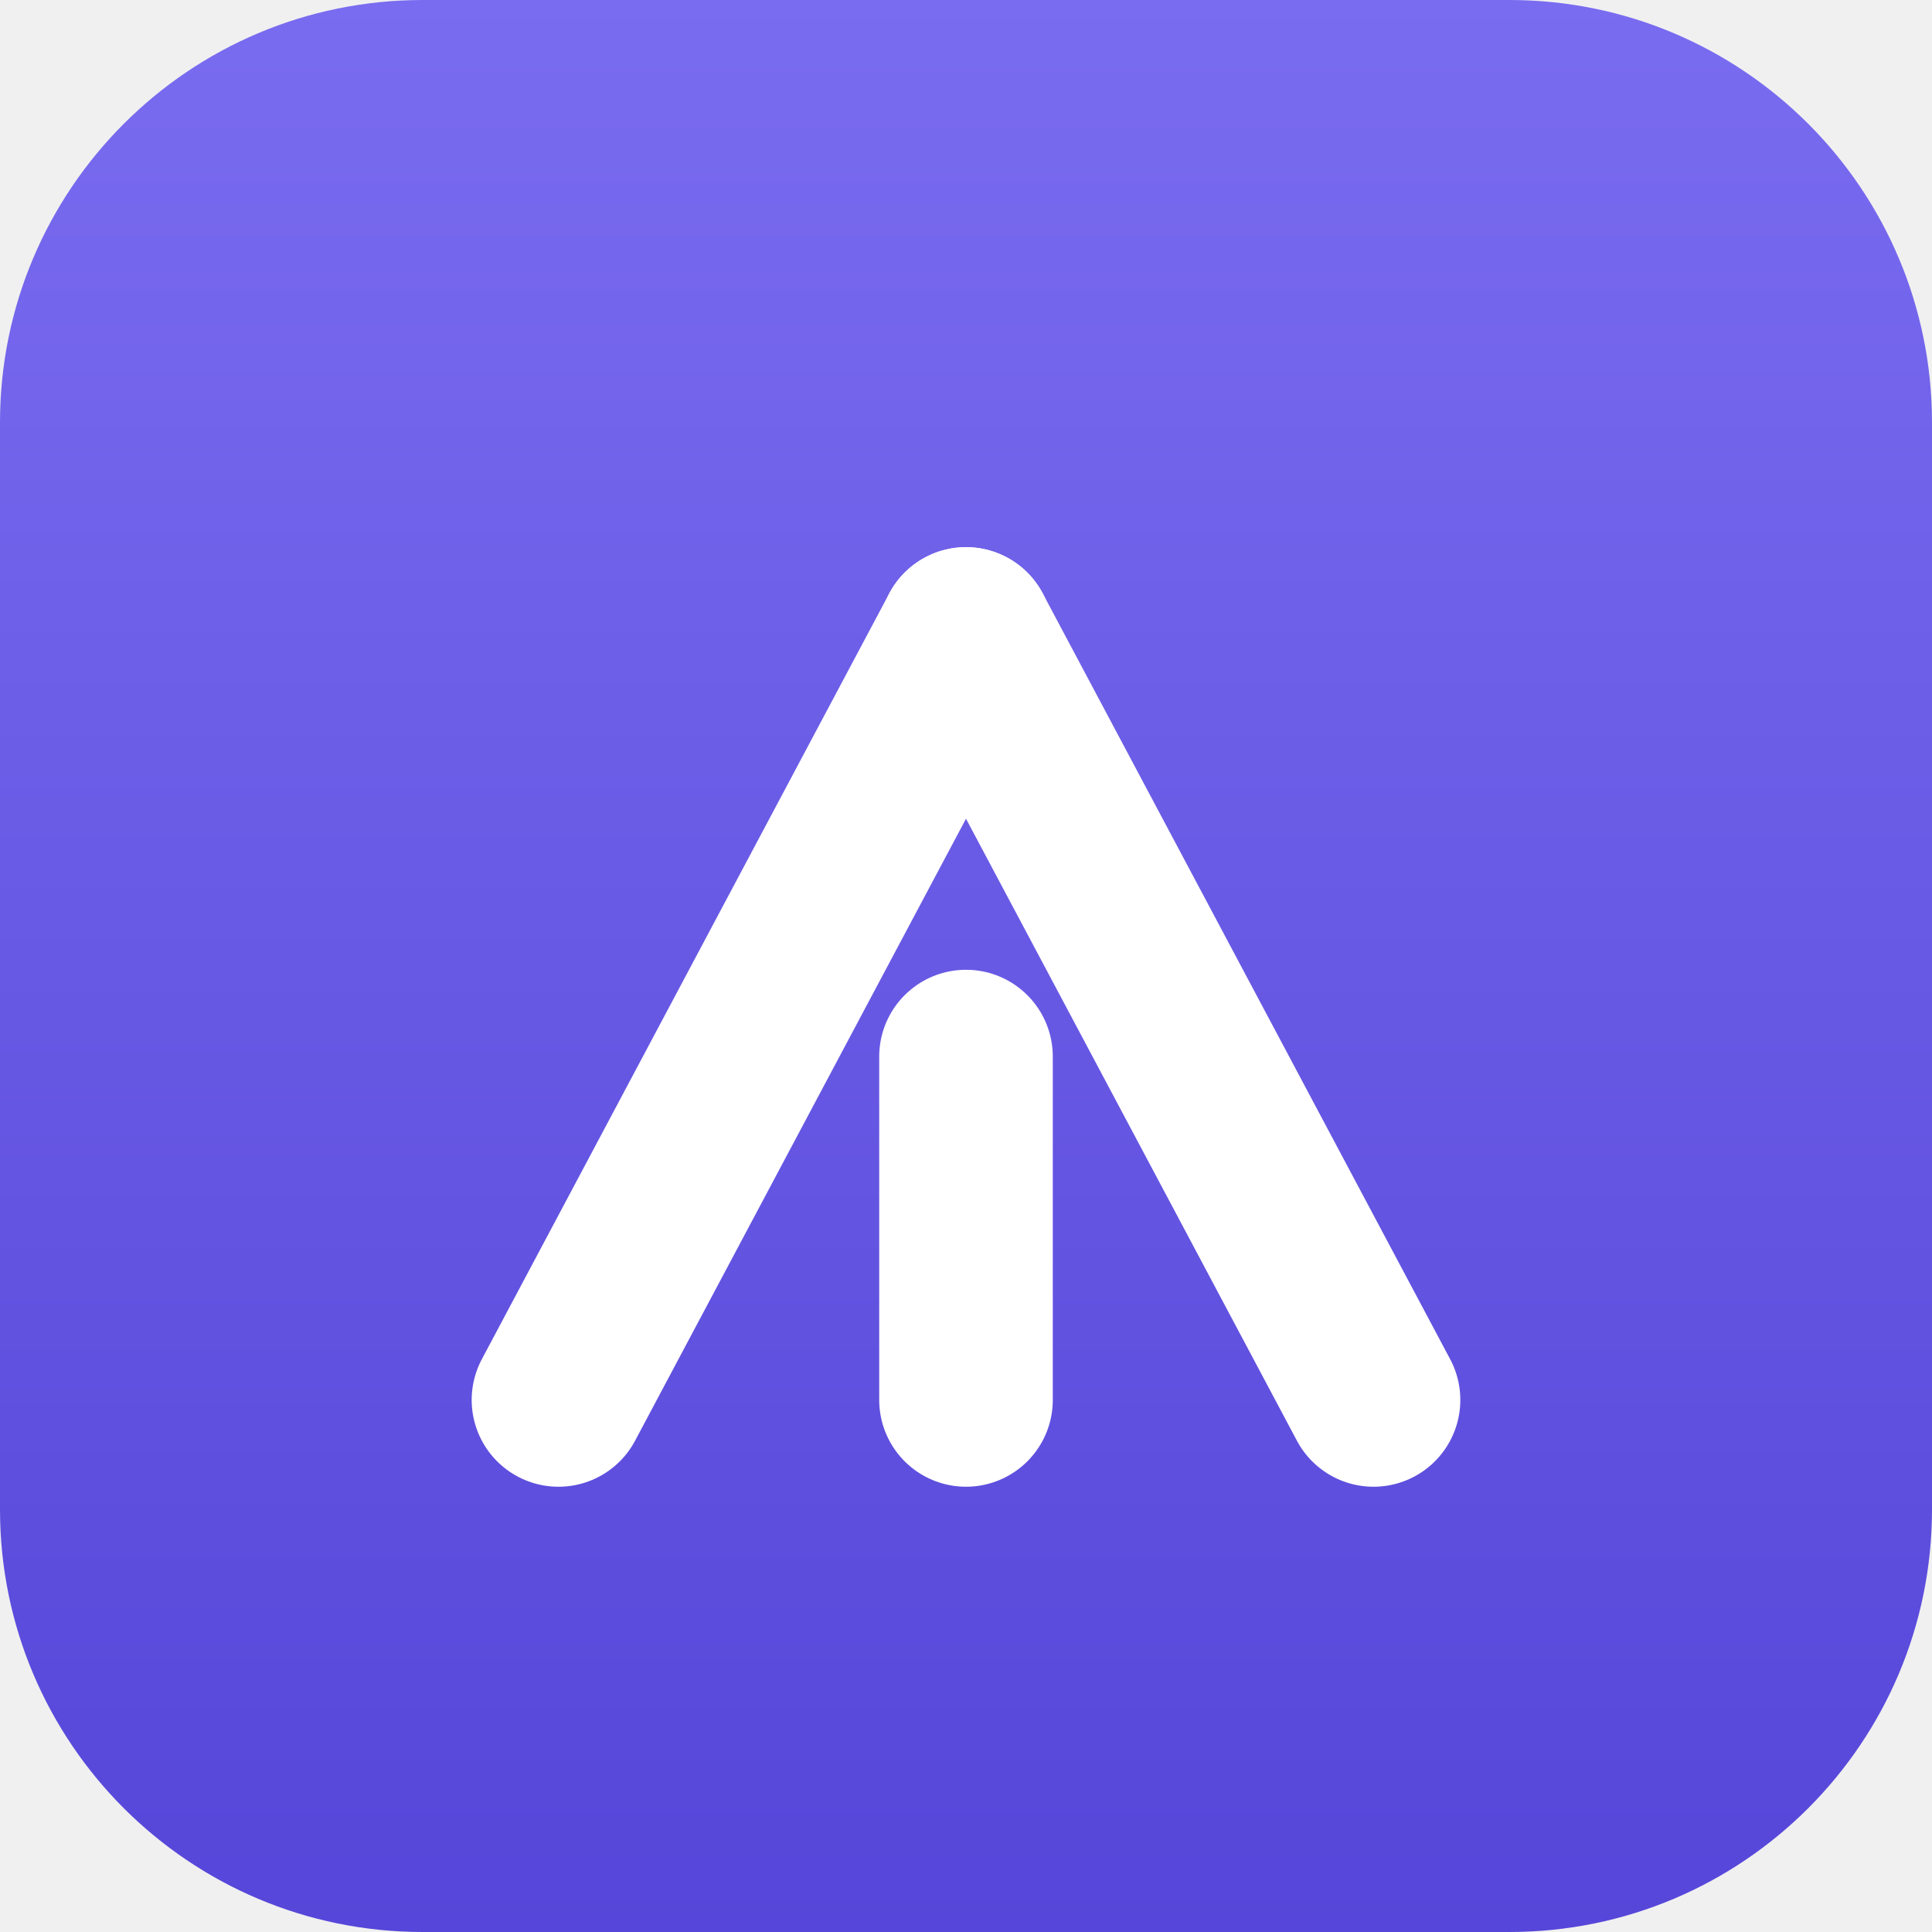
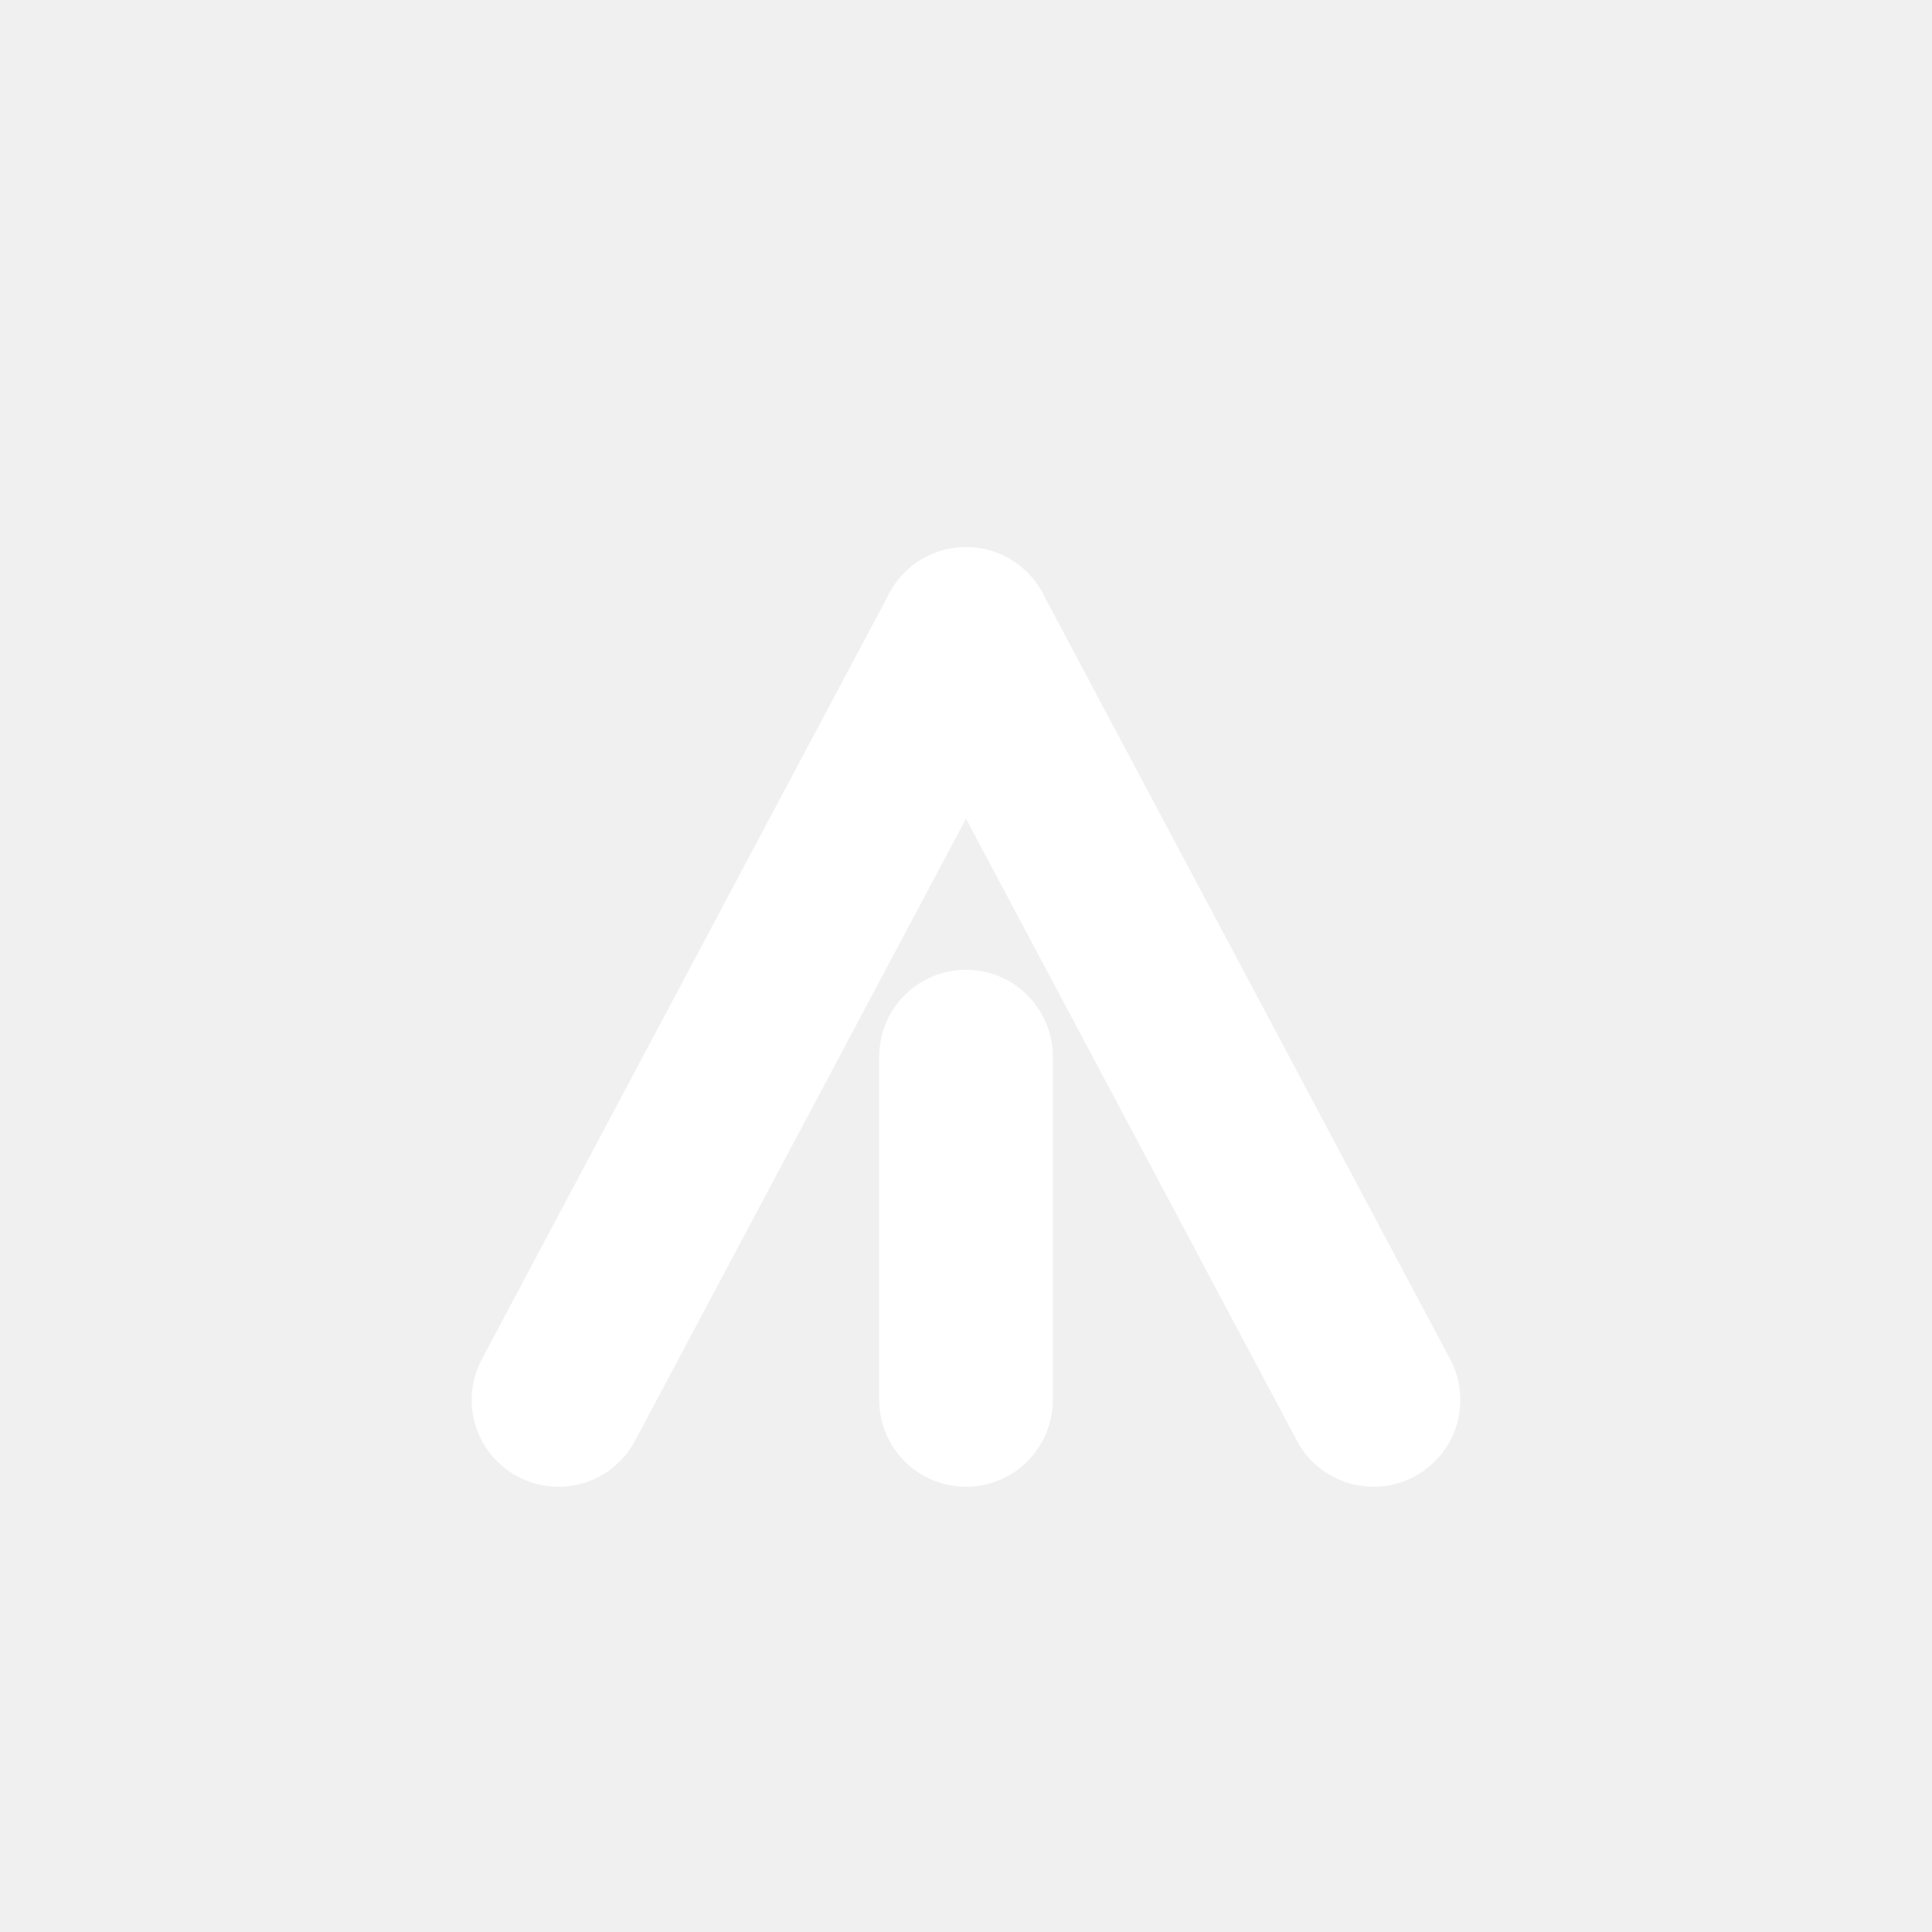
<svg xmlns="http://www.w3.org/2000/svg" viewBox="0 0 1024 1024" width="1024" height="1024">
-   <defs>
-     <linearGradient id="g" x1="0" y1="0" x2="0" y2="1">
-       <stop offset="0" stop-color="#7a6cf0" />
-       <stop offset="1" stop-color="#5646d9" />
-     </linearGradient>
-   </defs>
-   <rect width="1024" height="1024" rx="224" fill="url(#g)" />
  <g fill="none" stroke="#ffffff" stroke-width="92" stroke-linecap="round">
    <path d="M296 742 L512 336" />
    <path d="M728 742 L512 336" />
    <path d="M512 742 L512 560" />
  </g>
</svg>
